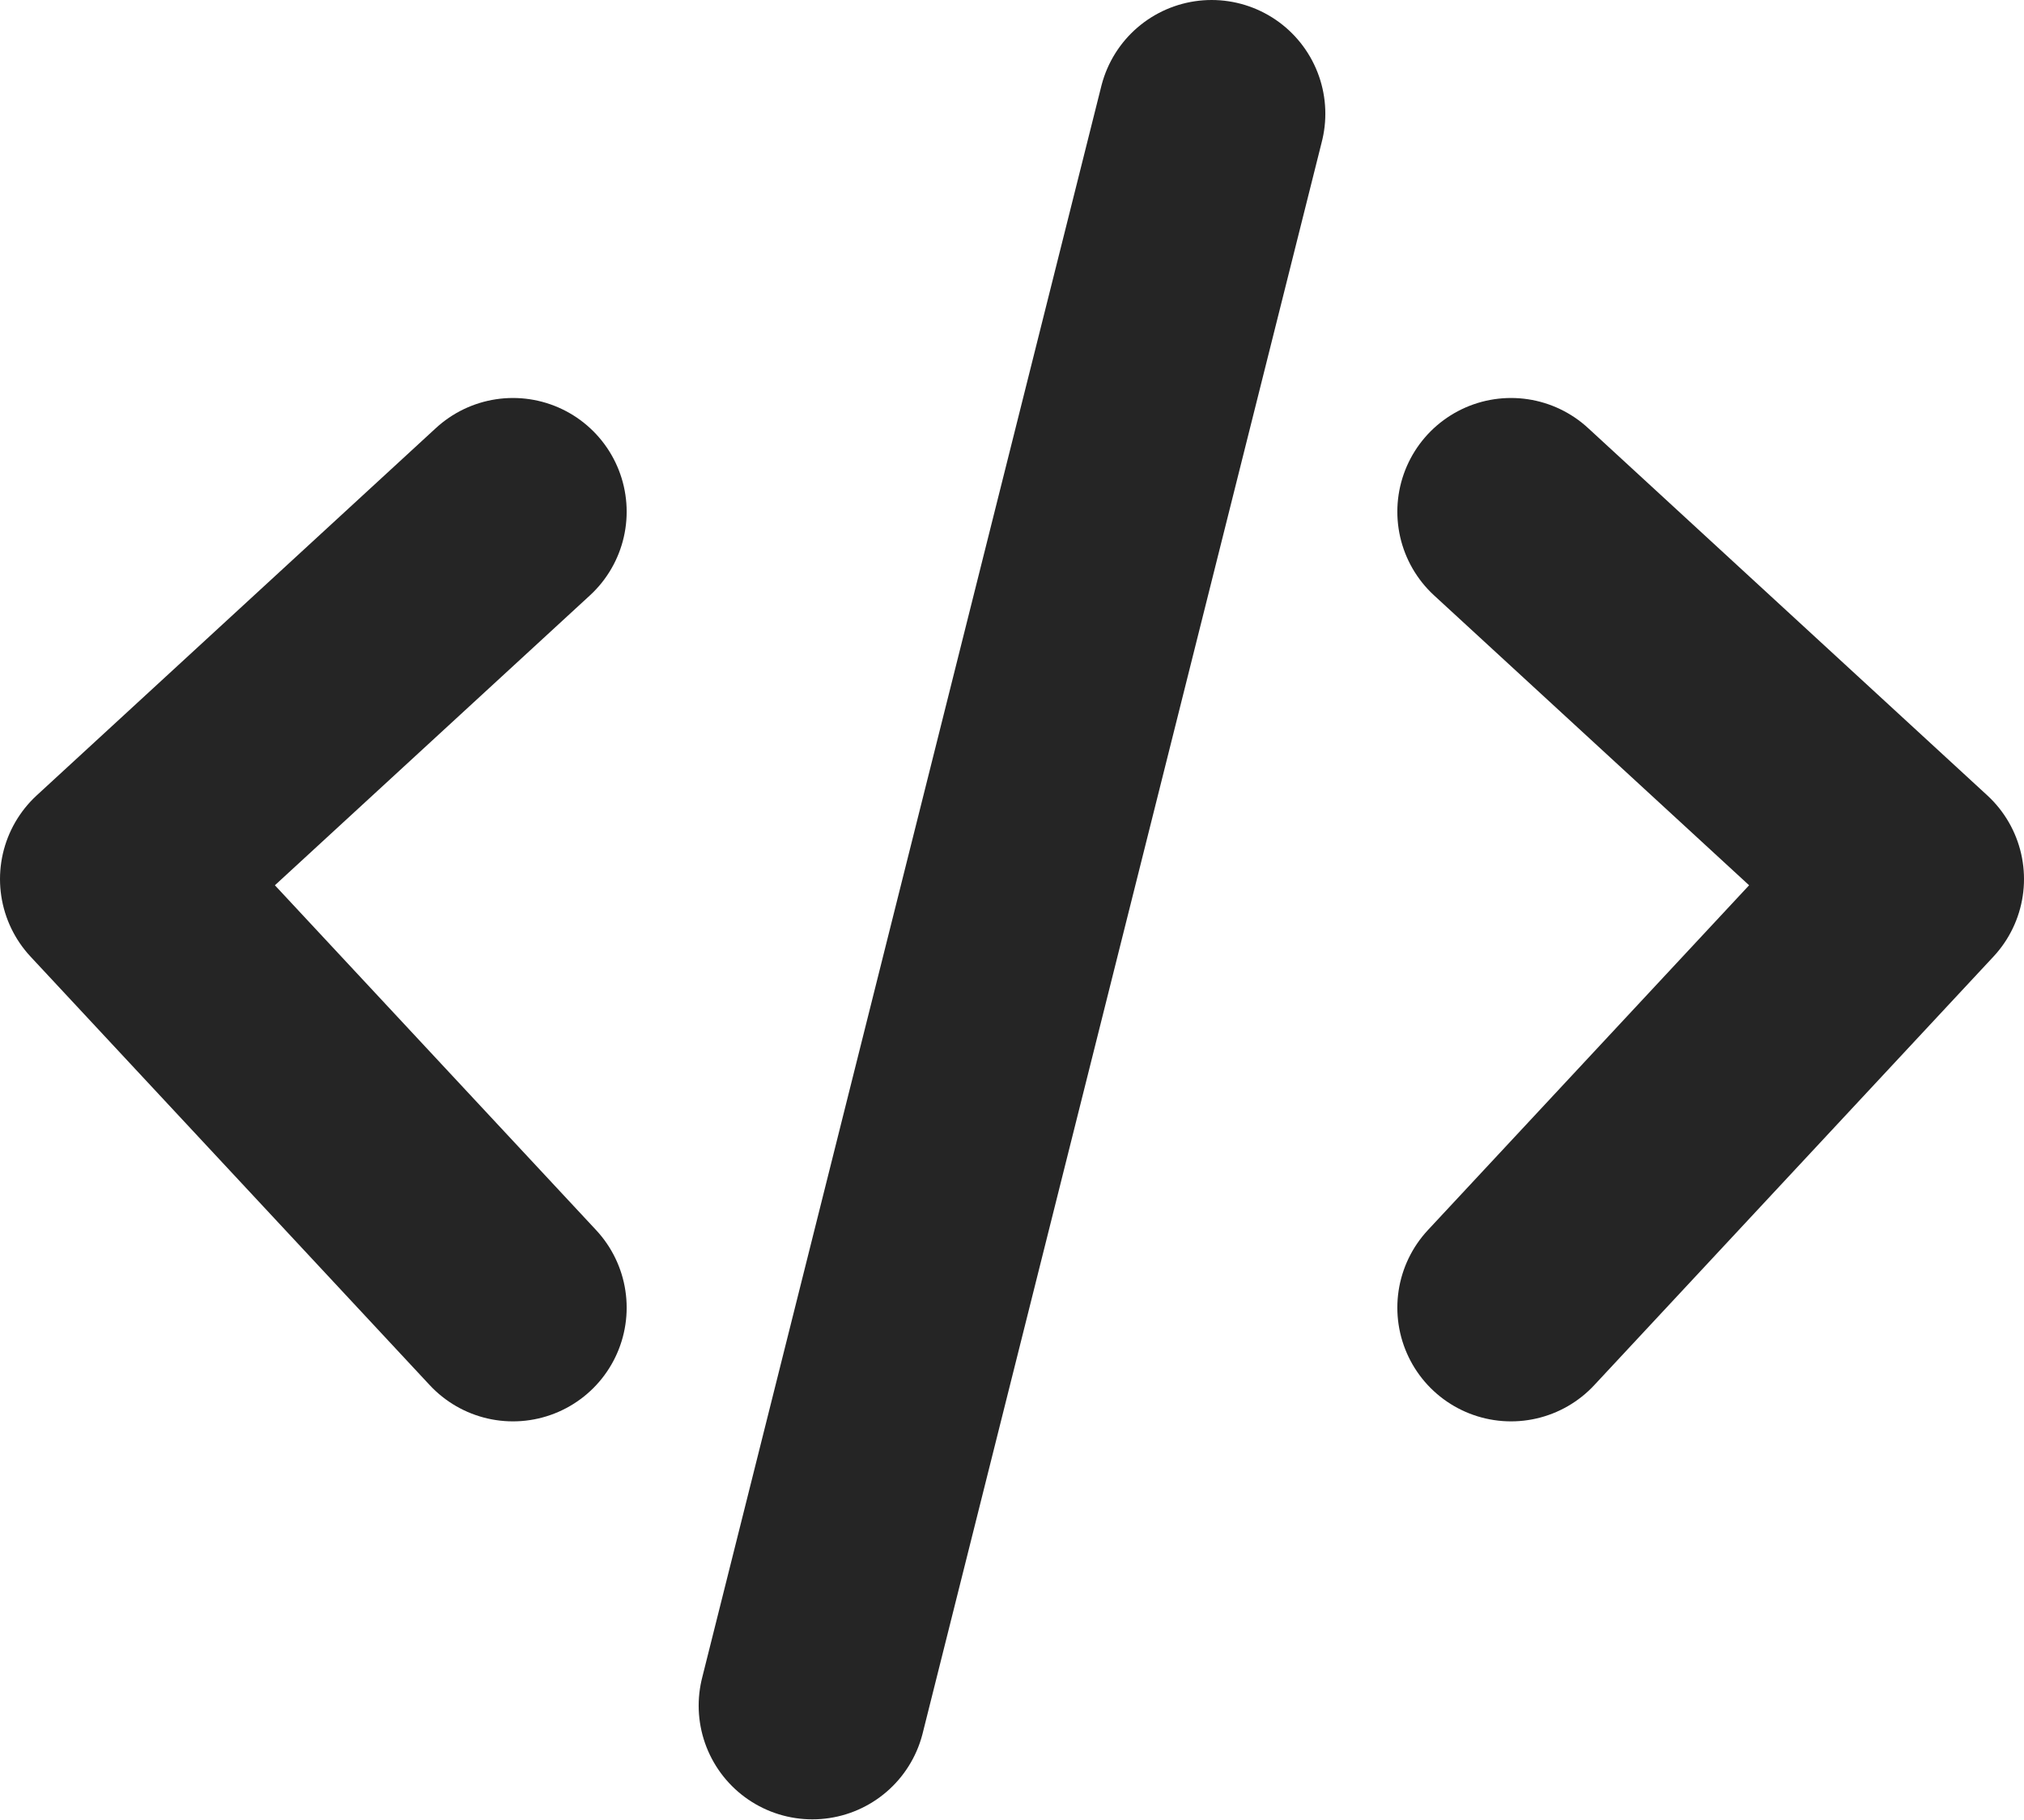
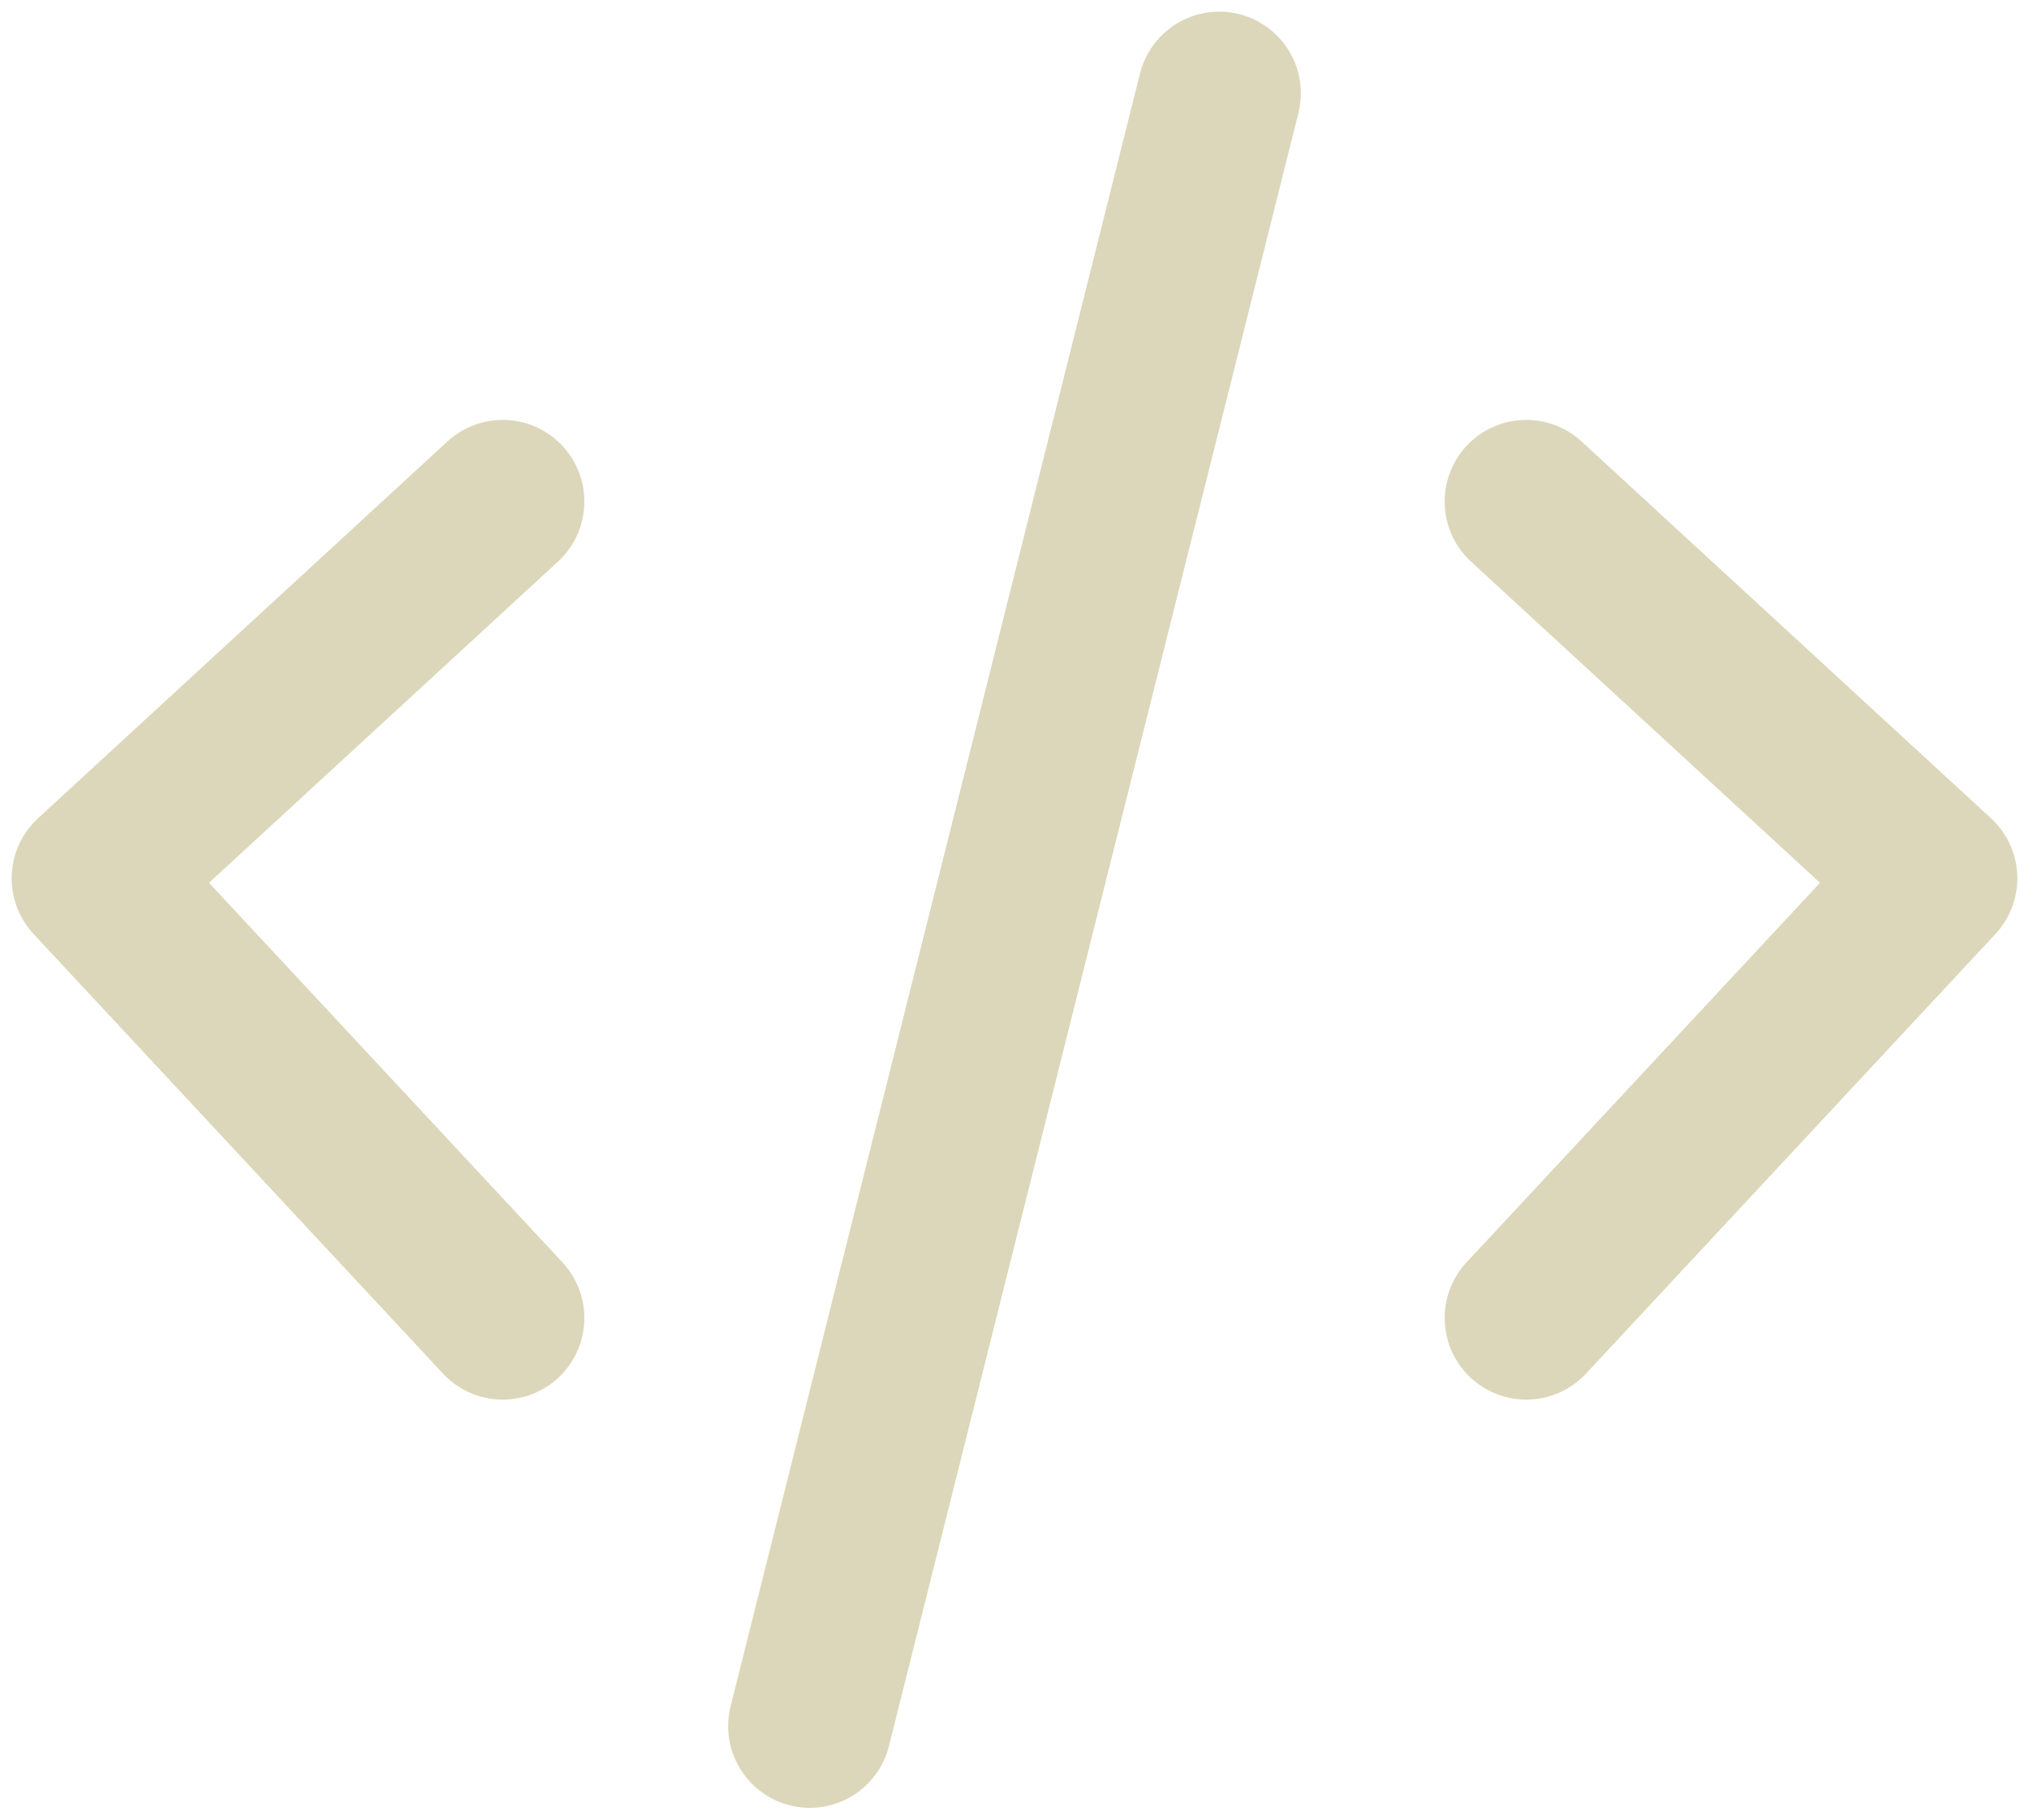
- <svg xmlns="http://www.w3.org/2000/svg" width="89" height="80" viewBox="0 0 89 80" fill="none">
-   <path d="M22.556 22.5L5 38.654L22.556 57.5M66.444 22.5L84 38.654L66.444 57.5M53.278 5L35.722 75" stroke="#252525" stroke-width="10" stroke-linecap="round" stroke-linejoin="round" />
+ <svg xmlns="http://www.w3.org/2000/svg" width="87" height="78" viewBox="0 0 87 78" fill="none">
+   <path d="M21.556 21.5L4 37.654L21.556 56.5M65.444 21.5L83 37.654L65.444 56.5M52.278 4L34.722 74" stroke="#DCD7BA" stroke-width="7" stroke-linecap="round" stroke-linejoin="round" />
</svg>
